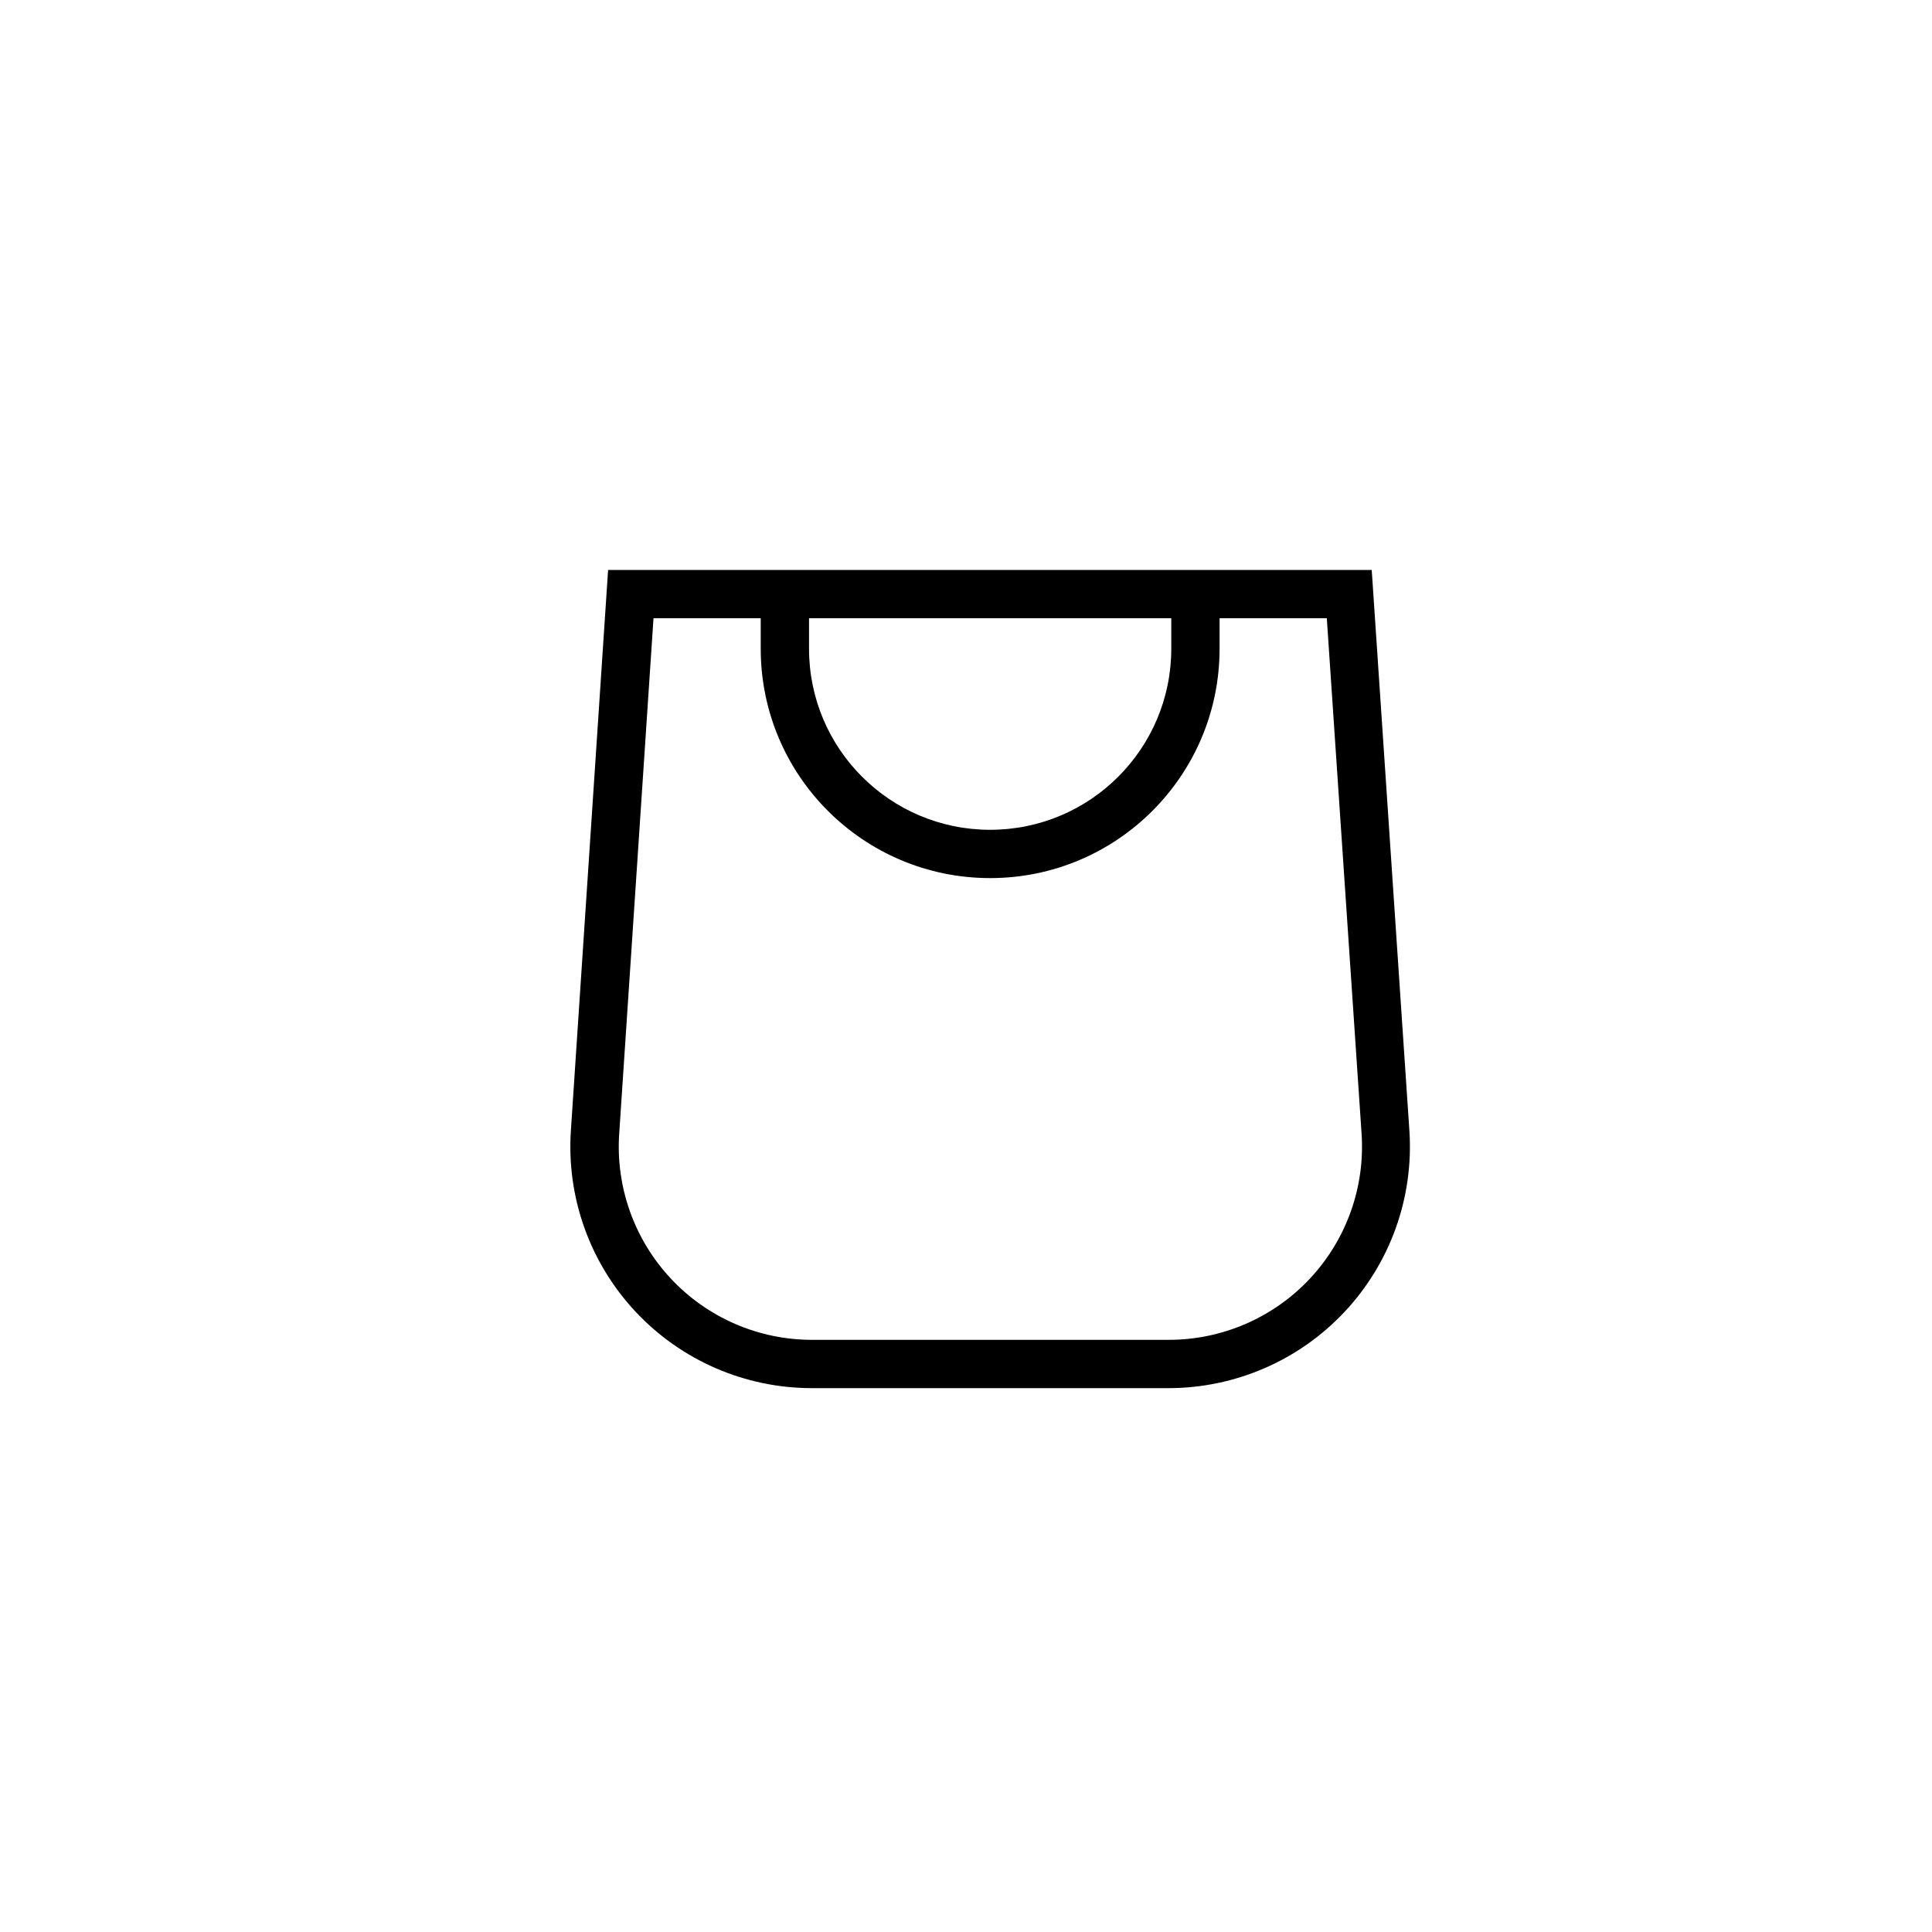
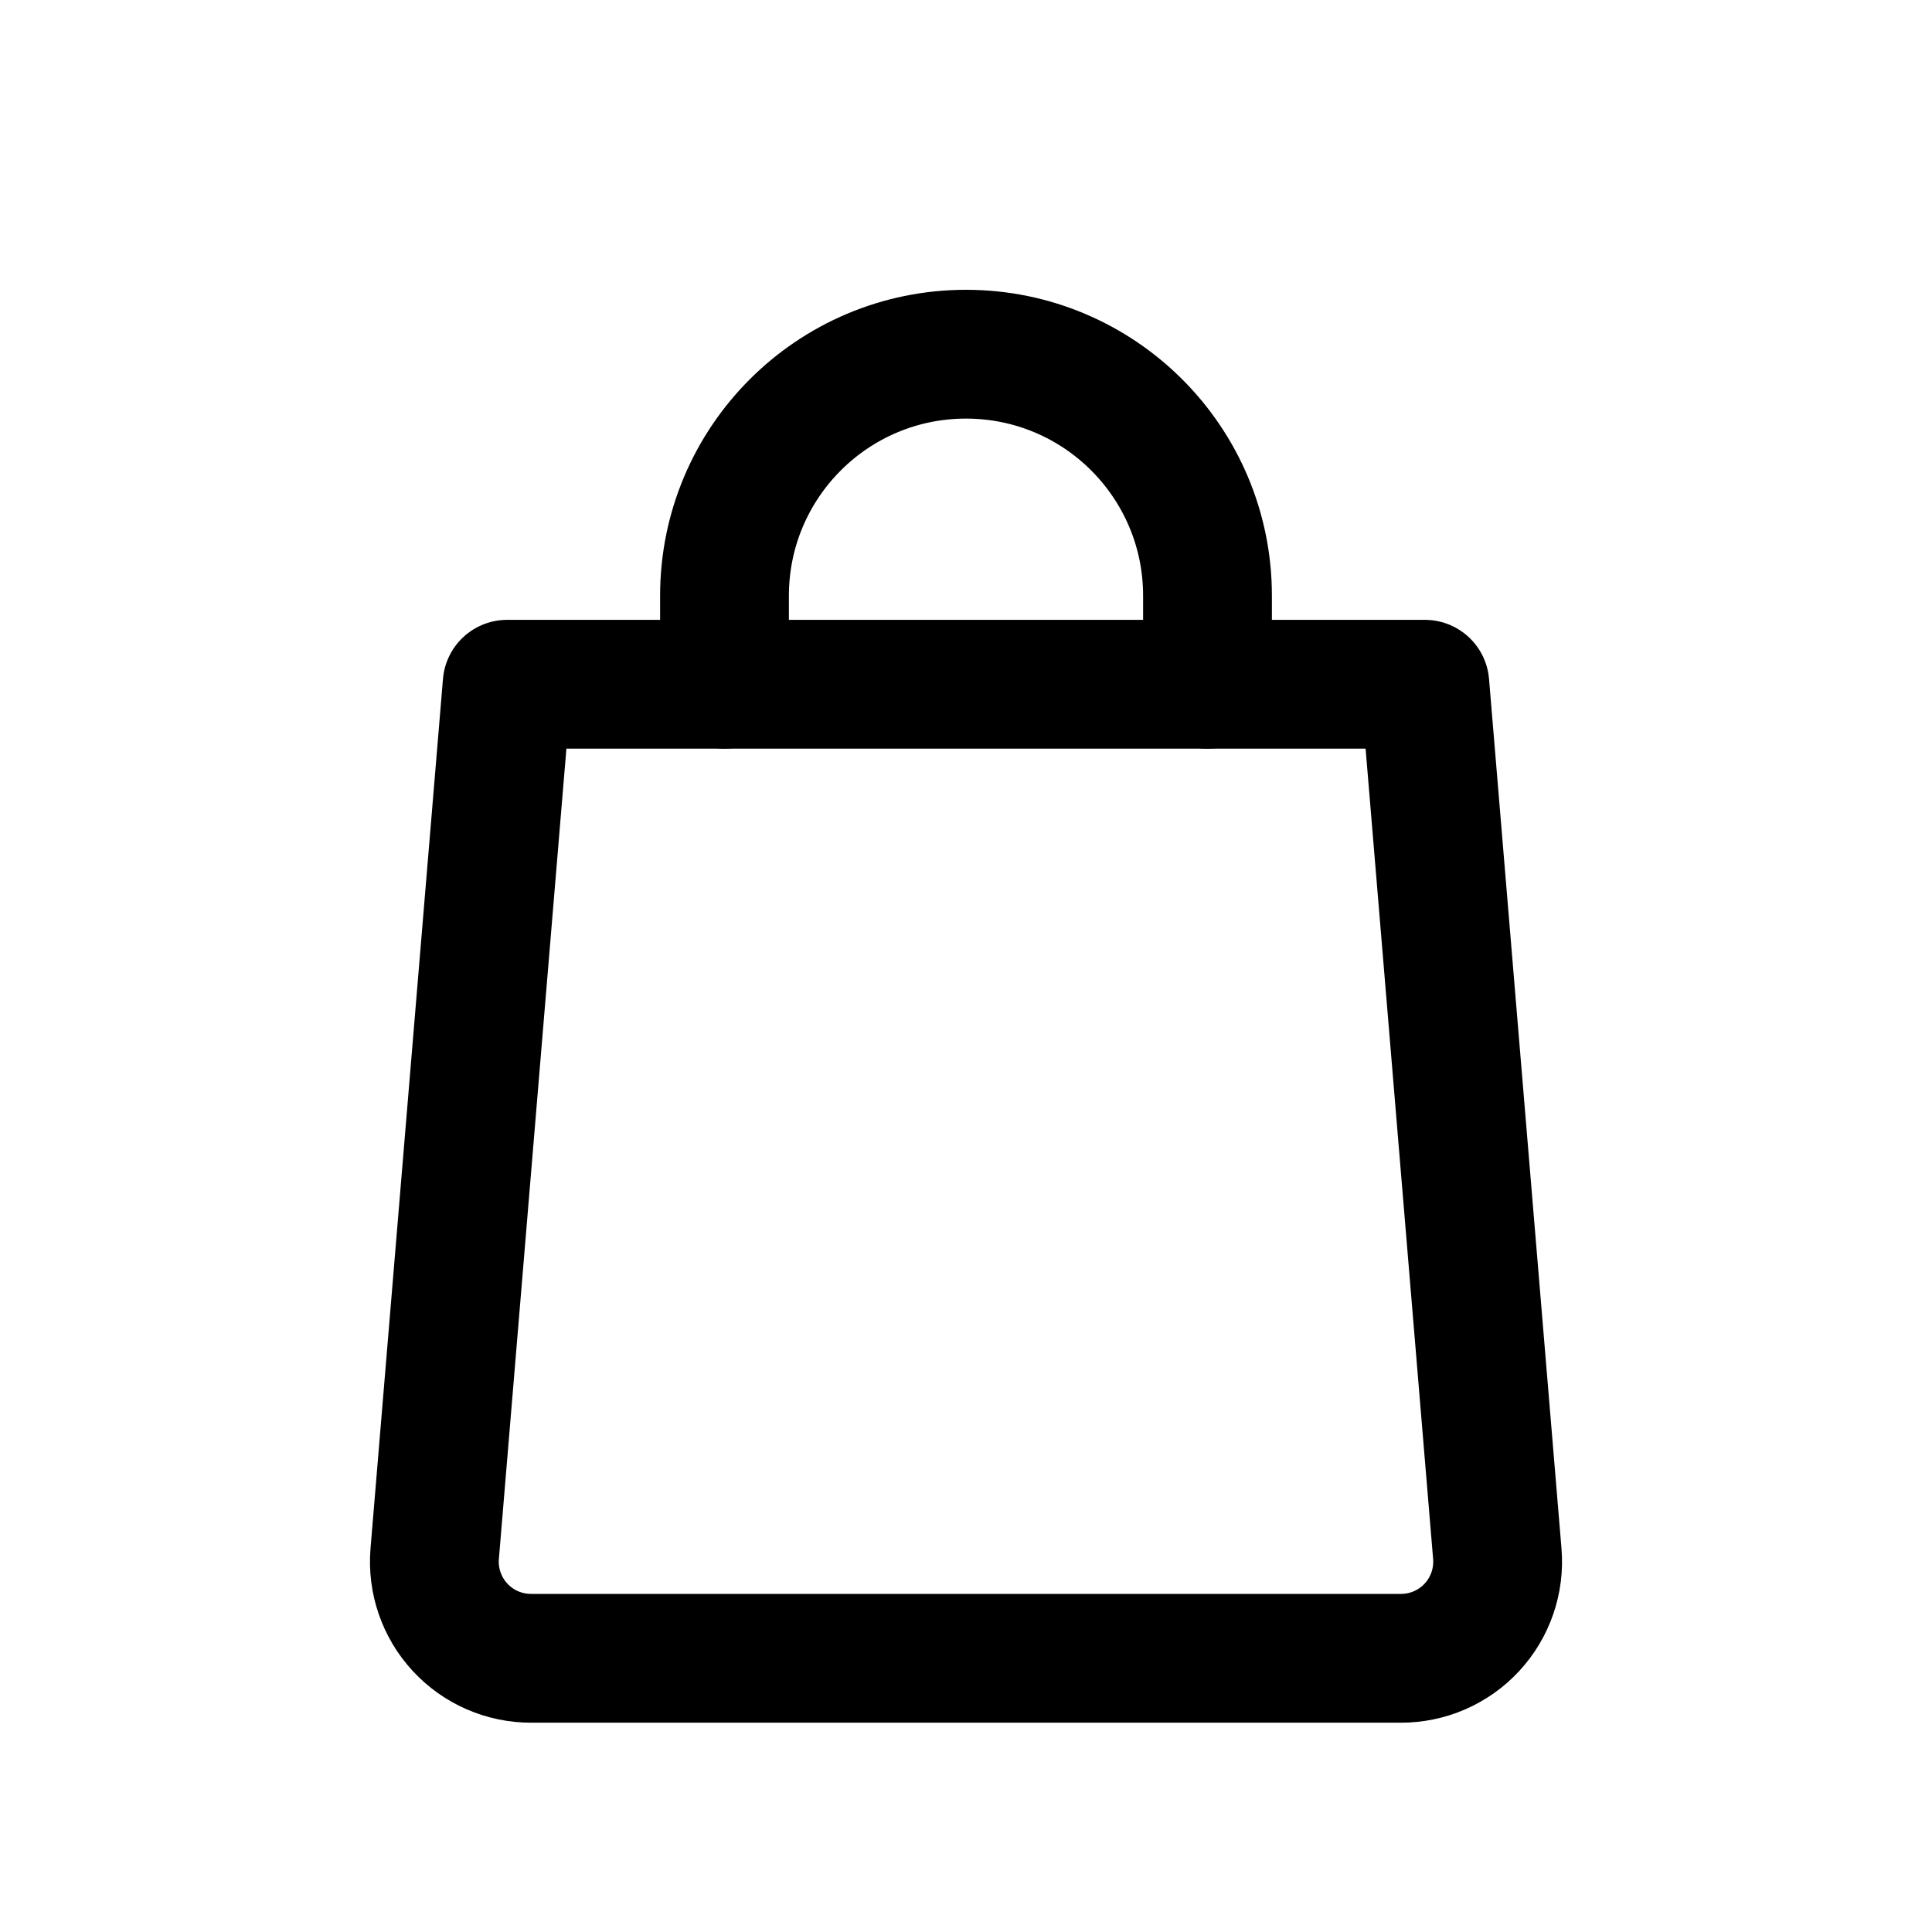
- <svg xmlns="http://www.w3.org/2000/svg" fill="none" class="icon icon-cart-empty" viewBox="0 0 40 40">
-   <path fill="currentColor" fill-rule="evenodd" d="M15.75 11.8h-3.16l-.77 11.6a5 5 0 0 0 4.99 5.34h7.38a5 5 0 0 0 4.99-5.33L28.4 11.8zm0 1h-2.22l-.71 10.67a4 4 0 0 0 3.99 4.27h7.38a4 4 0 0 0 4-4.27l-.72-10.67h-2.22v.63a4.75 4.75 0 1 1-9.5 0zm8.5 0h-7.5v.63a3.75 3.75 0 1 0 7.5 0z" />
+ <svg xmlns="http://www.w3.org/2000/svg" fill="none" stroke="currentColor" stroke-width="1.6" stroke-linecap="round" stroke-linejoin="round" class="icon icon-cart-empty" viewBox="0 0 24 24">
+   <path d="M6.3 8.5h11.4l.9 10.8a1.2 1.2 0 0 1-1.2 1.3H6.6a1.2 1.2 0 0 1-1.2-1.3z" />
+   <path d="M9 8.5V7.4a3 3 0 0 1 6 0v1.1" />
</svg>
